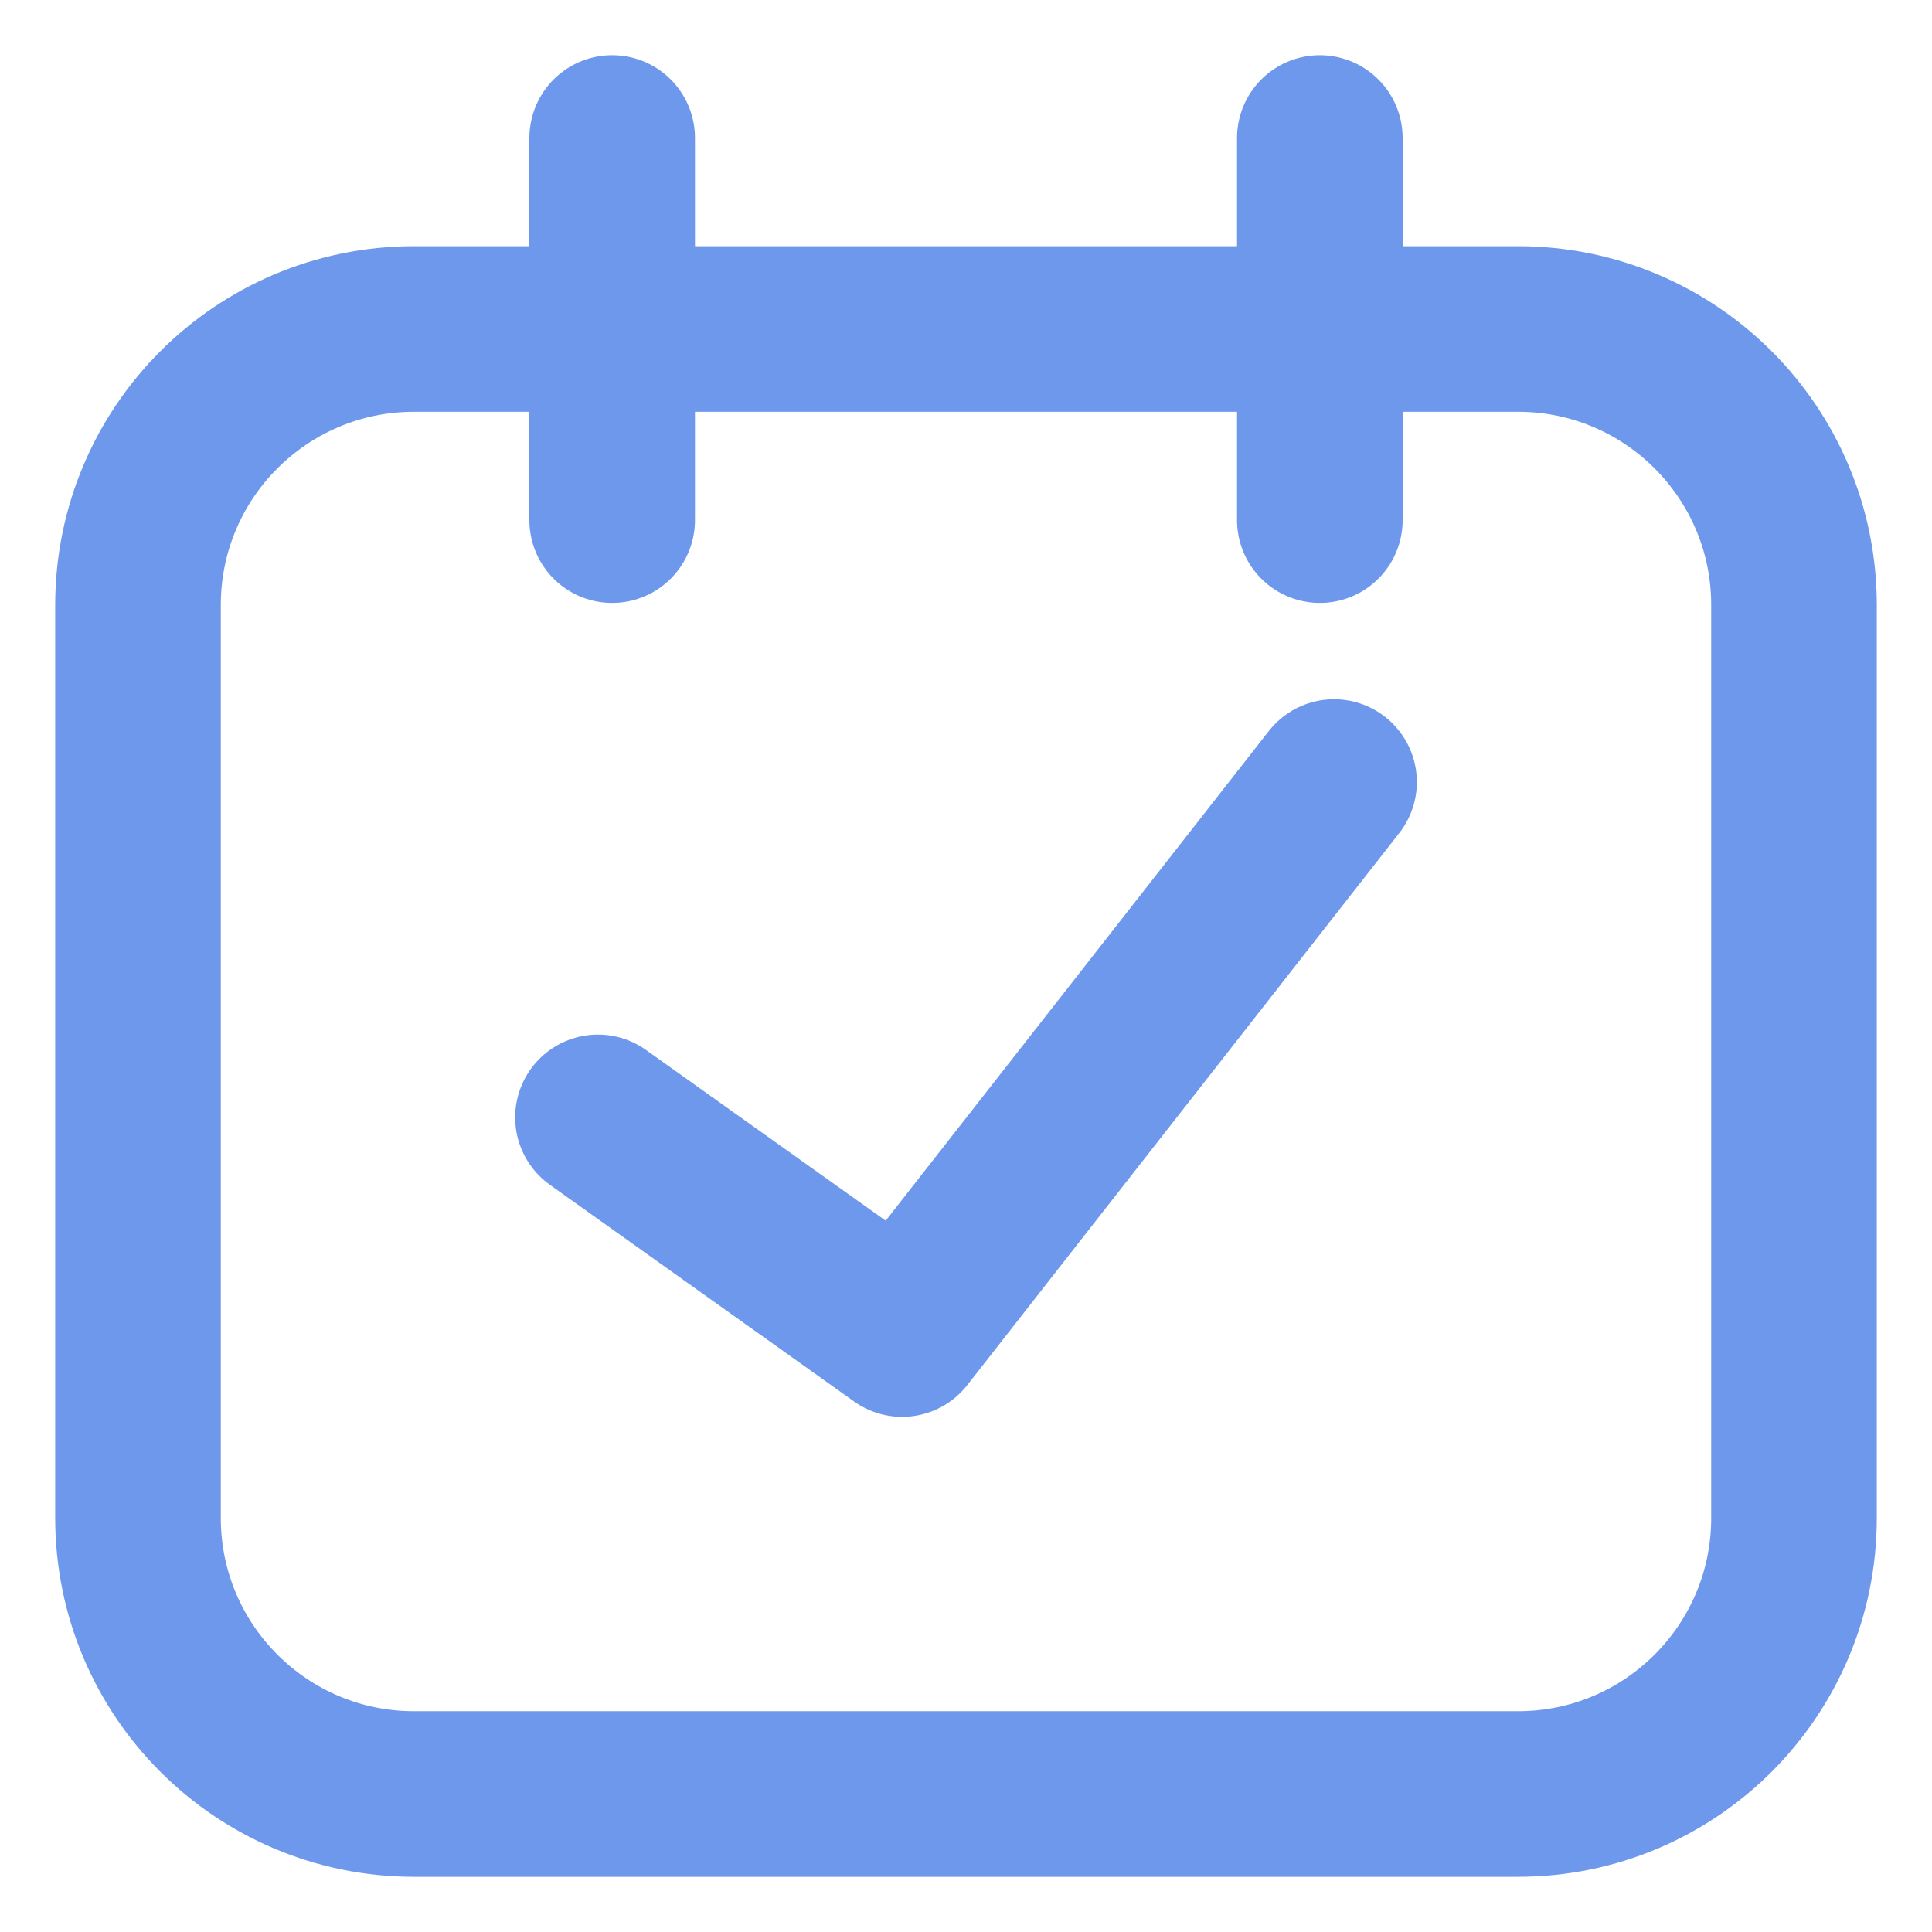
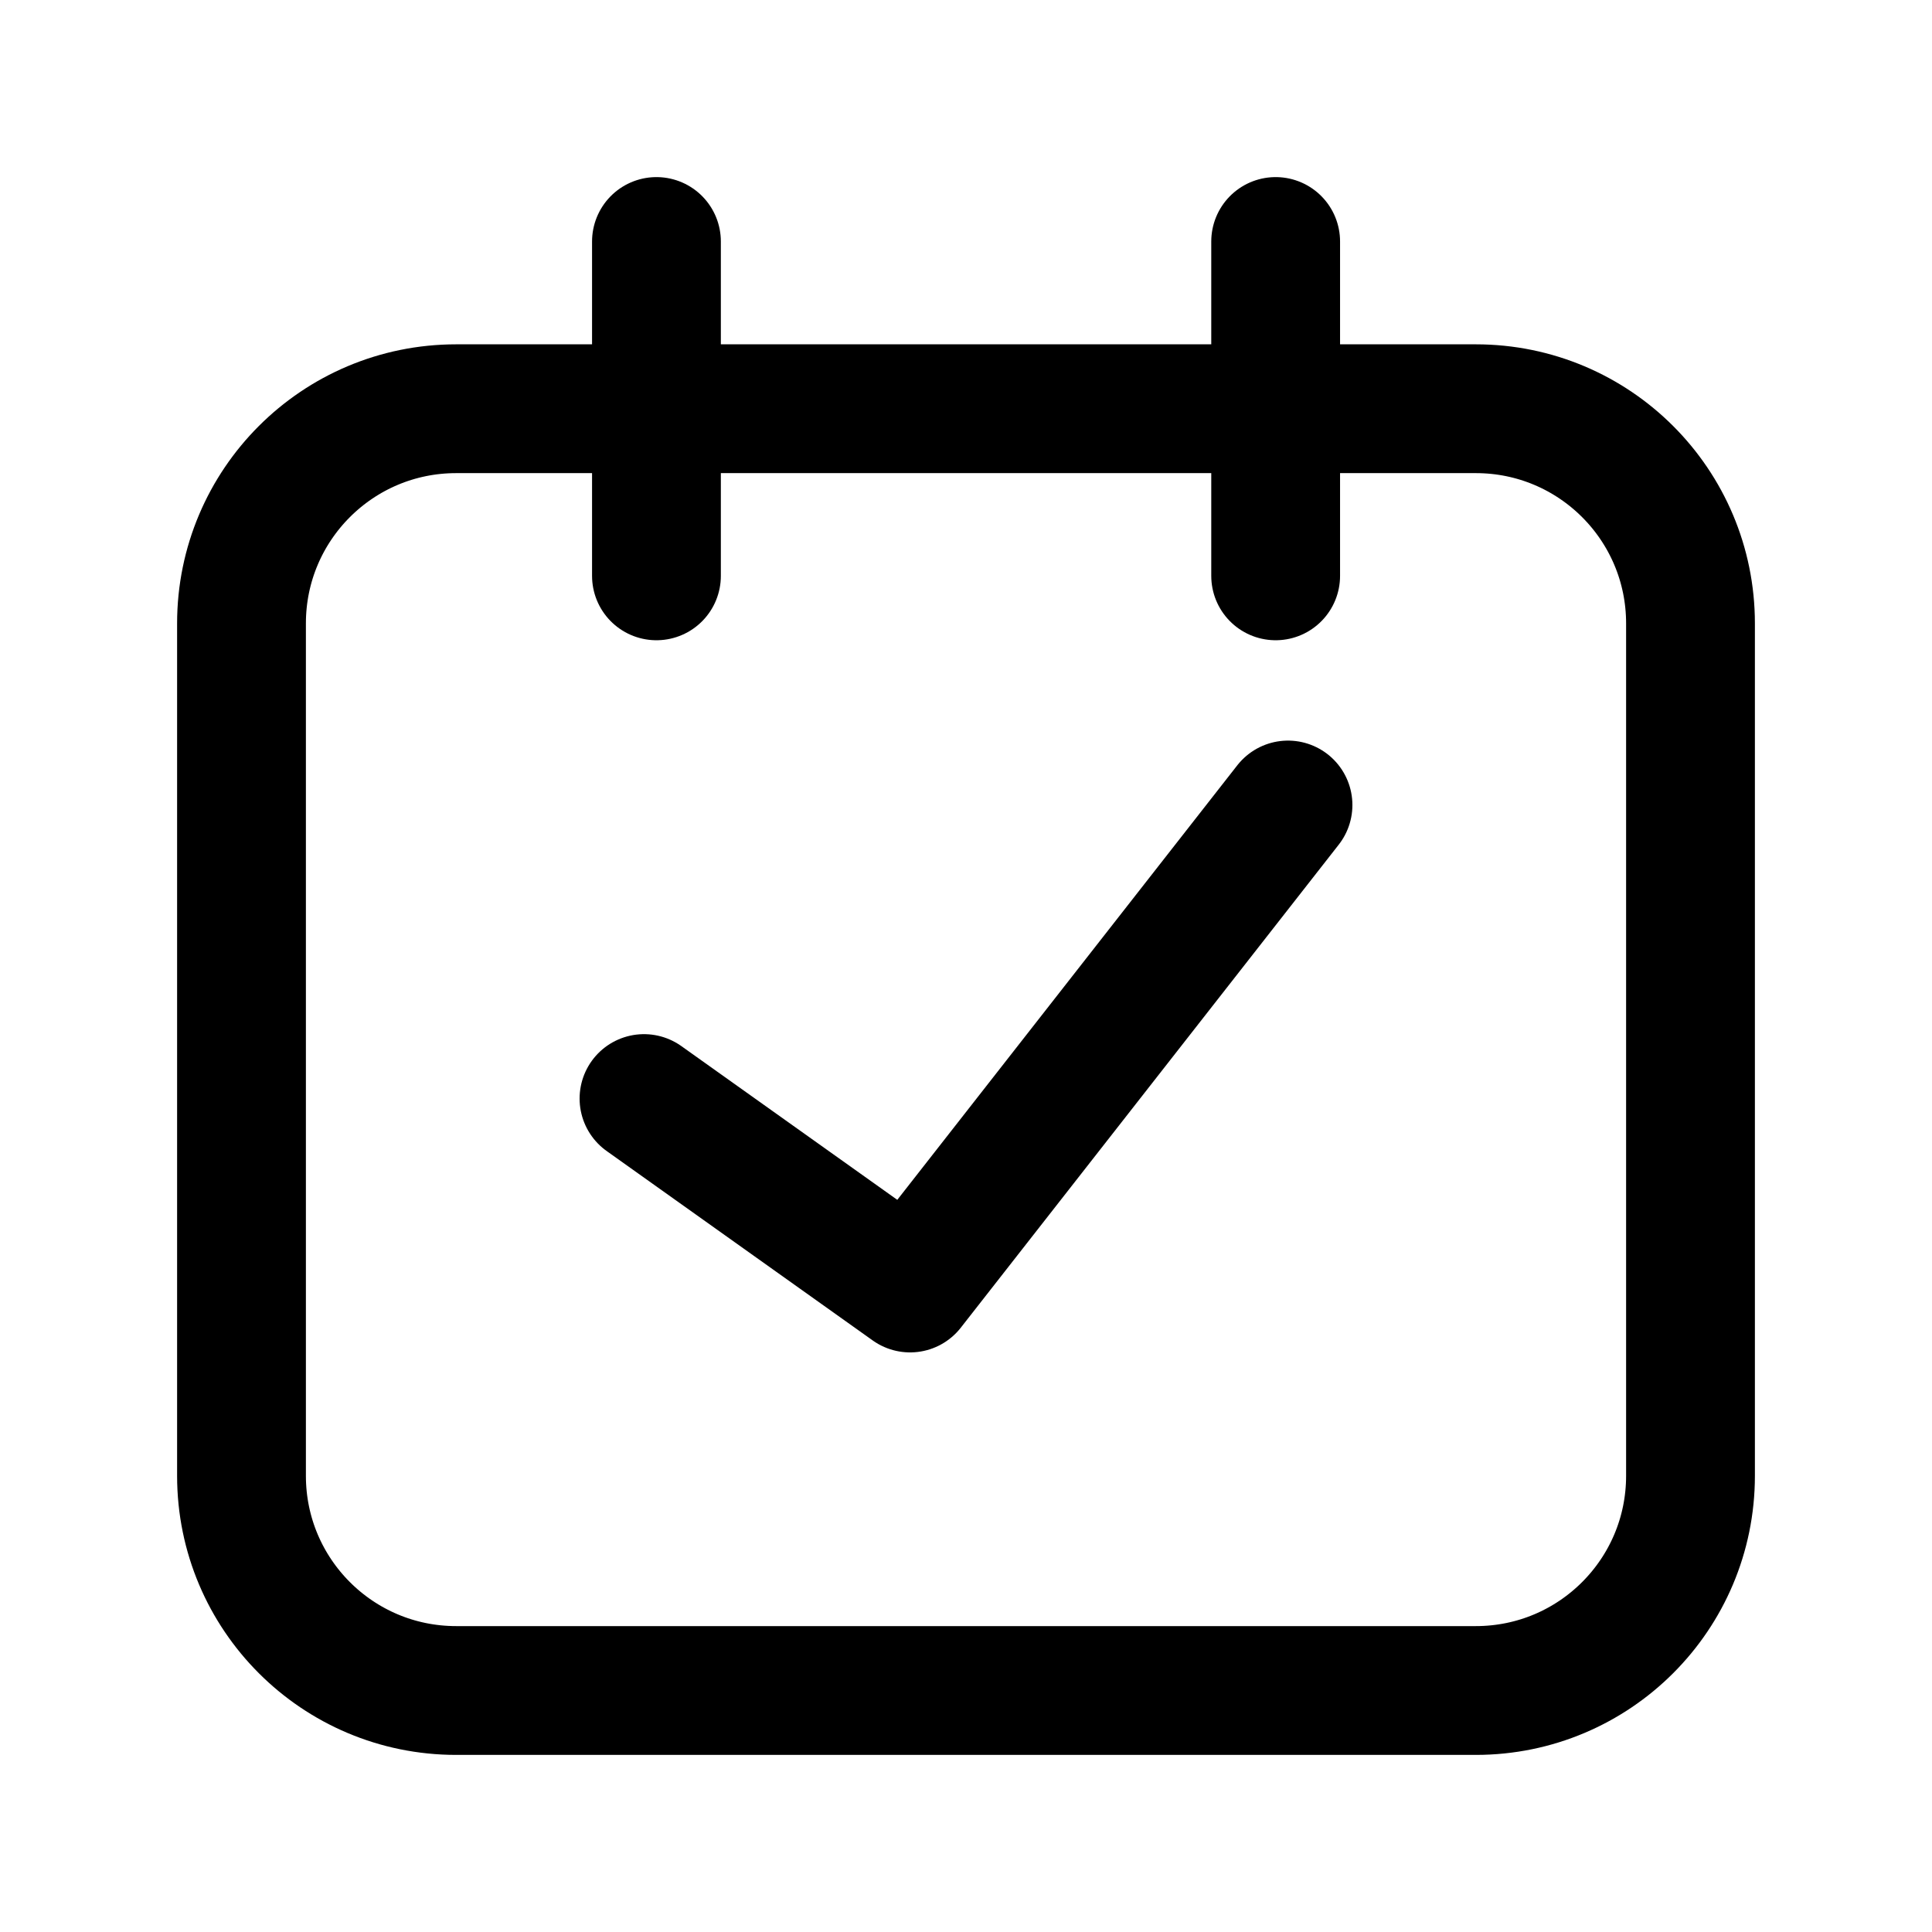
- <svg xmlns="http://www.w3.org/2000/svg" width="14" height="14" viewBox="0 0 14 14" fill="none">
-   <path d="M1 4.384C1 3.28 1.895 2.384 3 2.384H11C12.105 2.384 13 3.28 13 4.384V11C13 12.104 12.105 13 11 13H3C1.895 13 1 12.104 1 11V4.384Z" stroke="#6E98EB" stroke-width="1.2" stroke-linecap="round" />
-   <path d="M4.333 8.097L6.537 9.667L9.667 5.667" stroke="#6E98EB" stroke-width="1.2" stroke-linecap="round" stroke-linejoin="round" />
-   <path d="M4.436 1V3.769" stroke="#6E98EB" stroke-width="1.2" stroke-linecap="round" />
-   <path d="M9.564 1V3.769" stroke="#6E98EB" stroke-width="1.2" stroke-linecap="round" />
+ <svg xmlns="http://www.w3.org/2000/svg" width="18" height="18" viewBox="0 0 18 18" fill="none">
+   <path d="M2.25 5.808C2.25 4.703 3.145 3.808 4.25 3.808H13.75C14.855 3.808 15.75 4.703 15.75 5.808V13.75C15.75 14.855 14.855 15.75 13.75 15.75H4.25C3.145 15.75 2.25 14.855 2.25 13.75V5.808Z" stroke="currentColor" stroke-width="1.2" stroke-linecap="round" />
+   <path d="M6 10.235L8.479 12L12 7.5" stroke="currentColor" stroke-width="1.2" stroke-linecap="round" stroke-linejoin="round" />
+   <path d="M6.116 2.25V5.365" stroke="currentColor" stroke-width="1.2" stroke-linecap="round" />
+   <path d="M11.885 2.25V5.365" stroke="currentColor" stroke-width="1.2" stroke-linecap="round" />
</svg>
